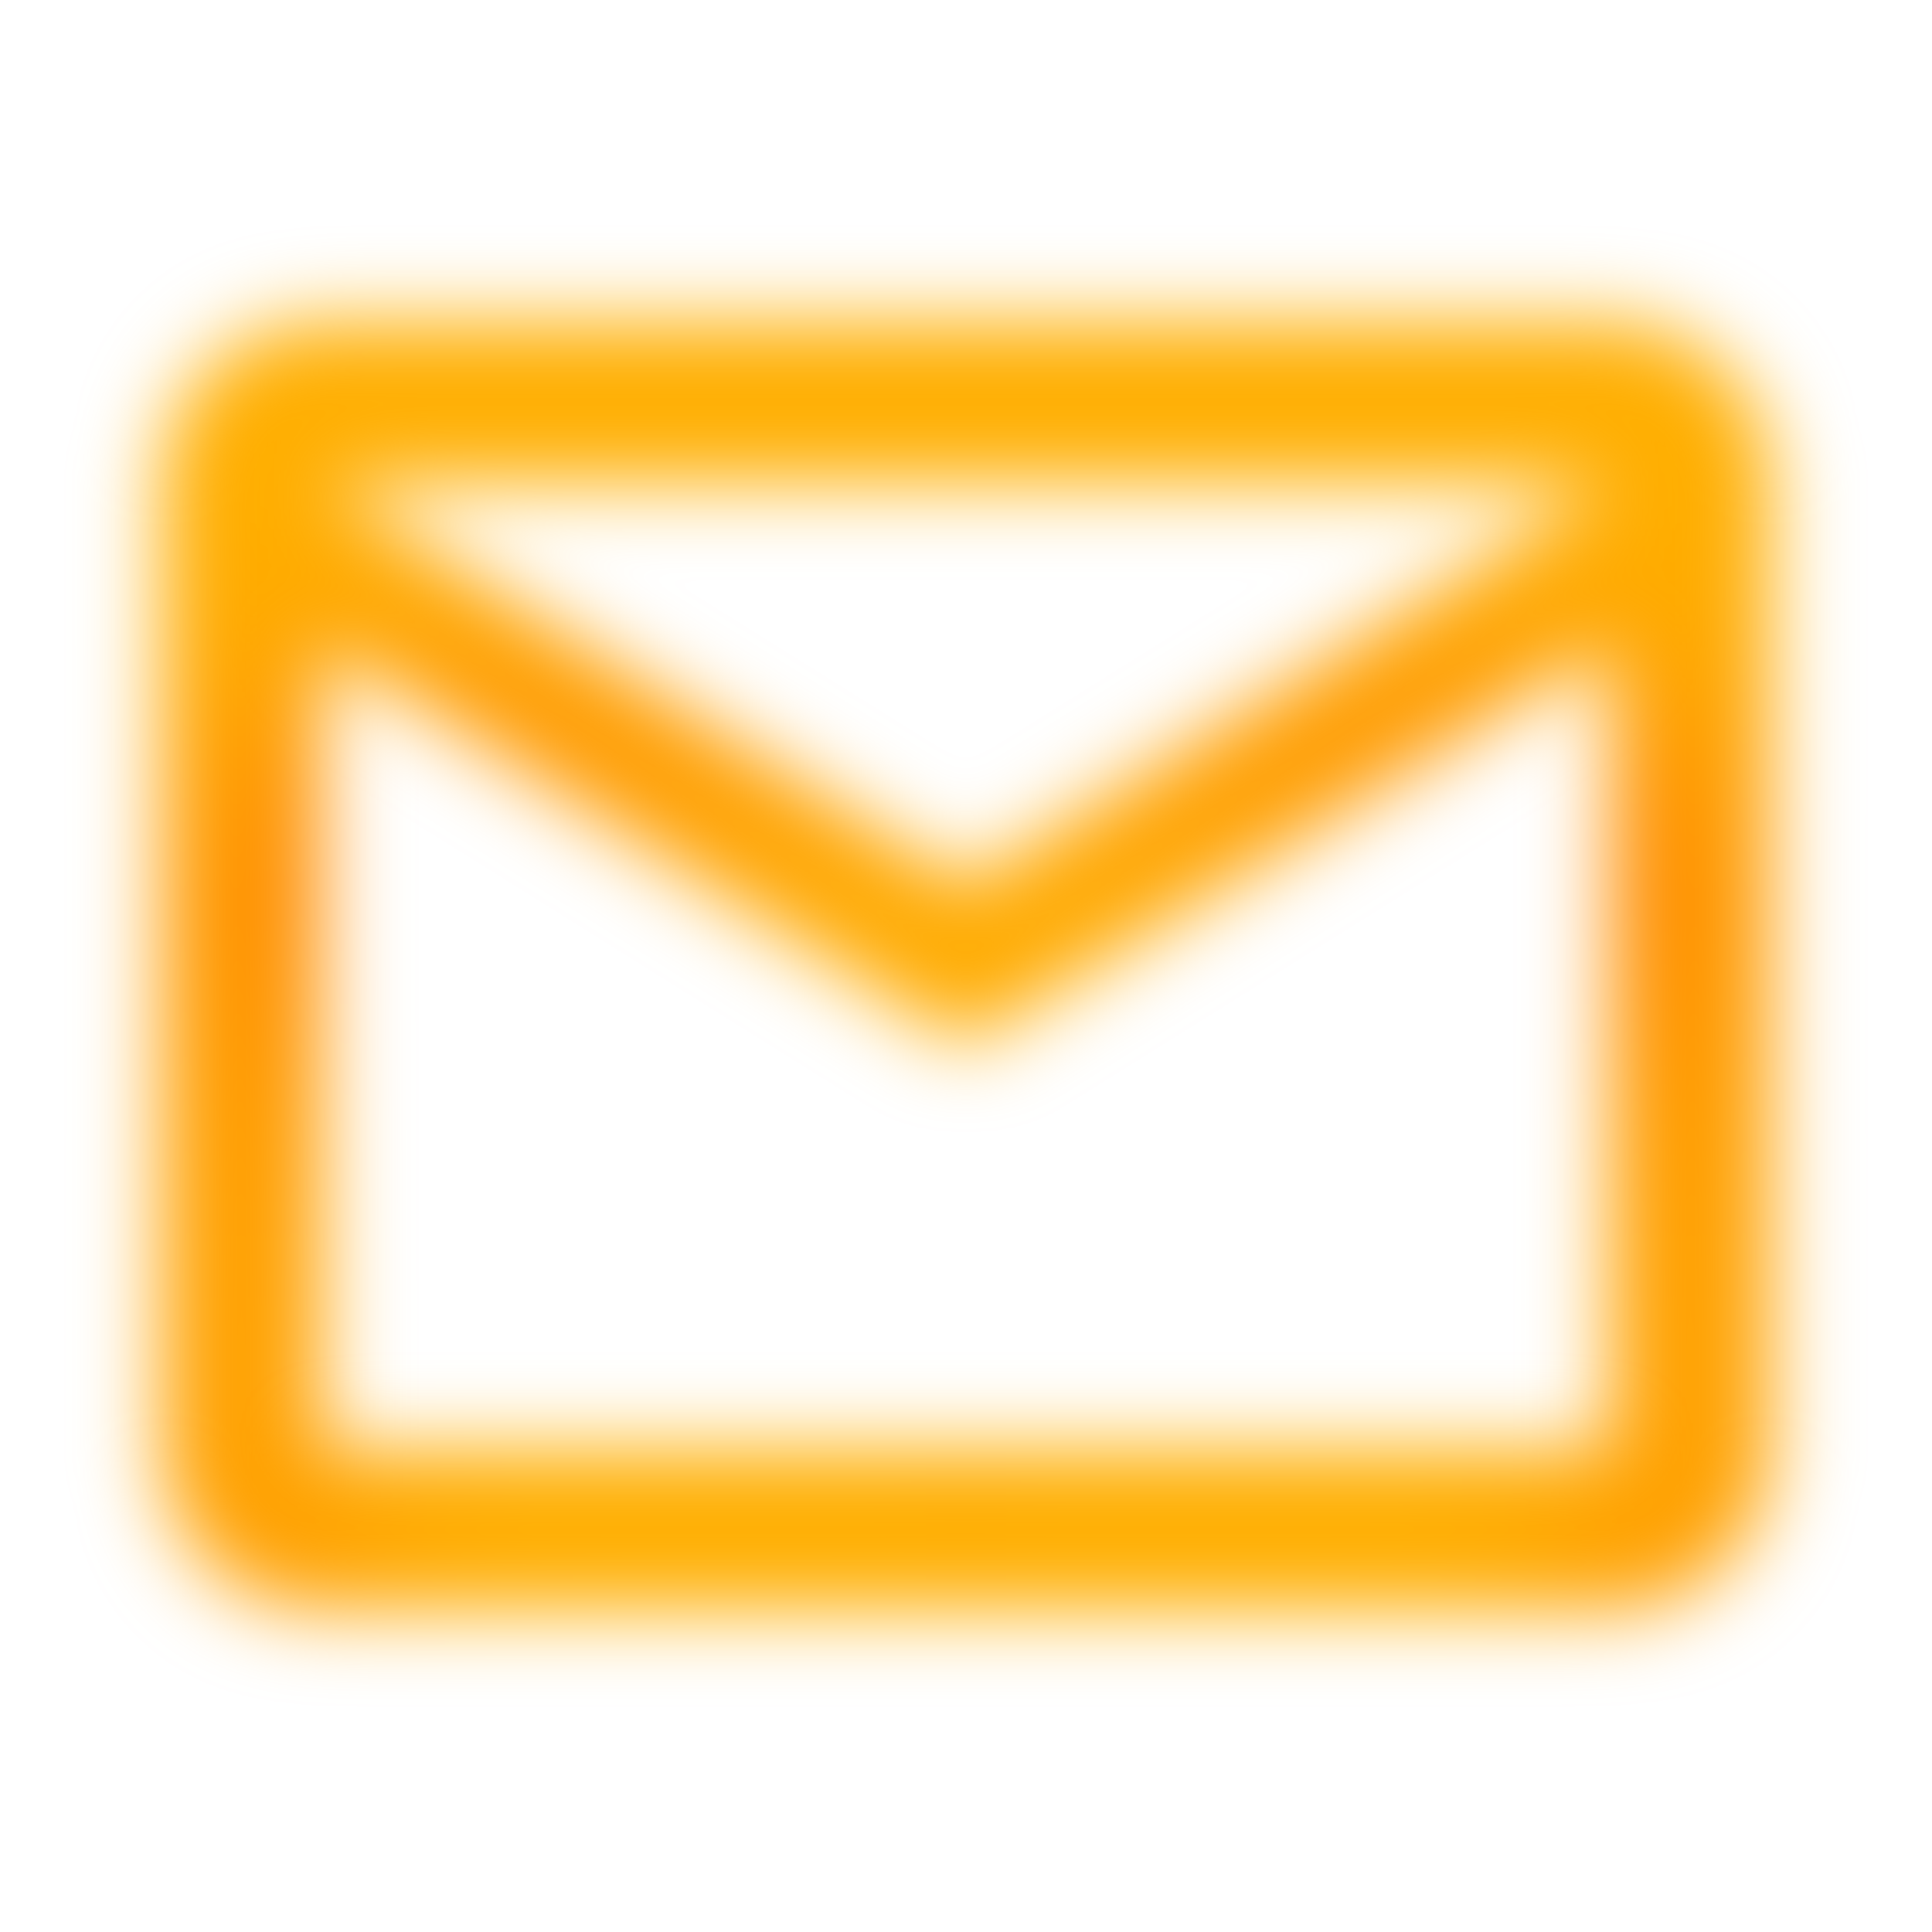
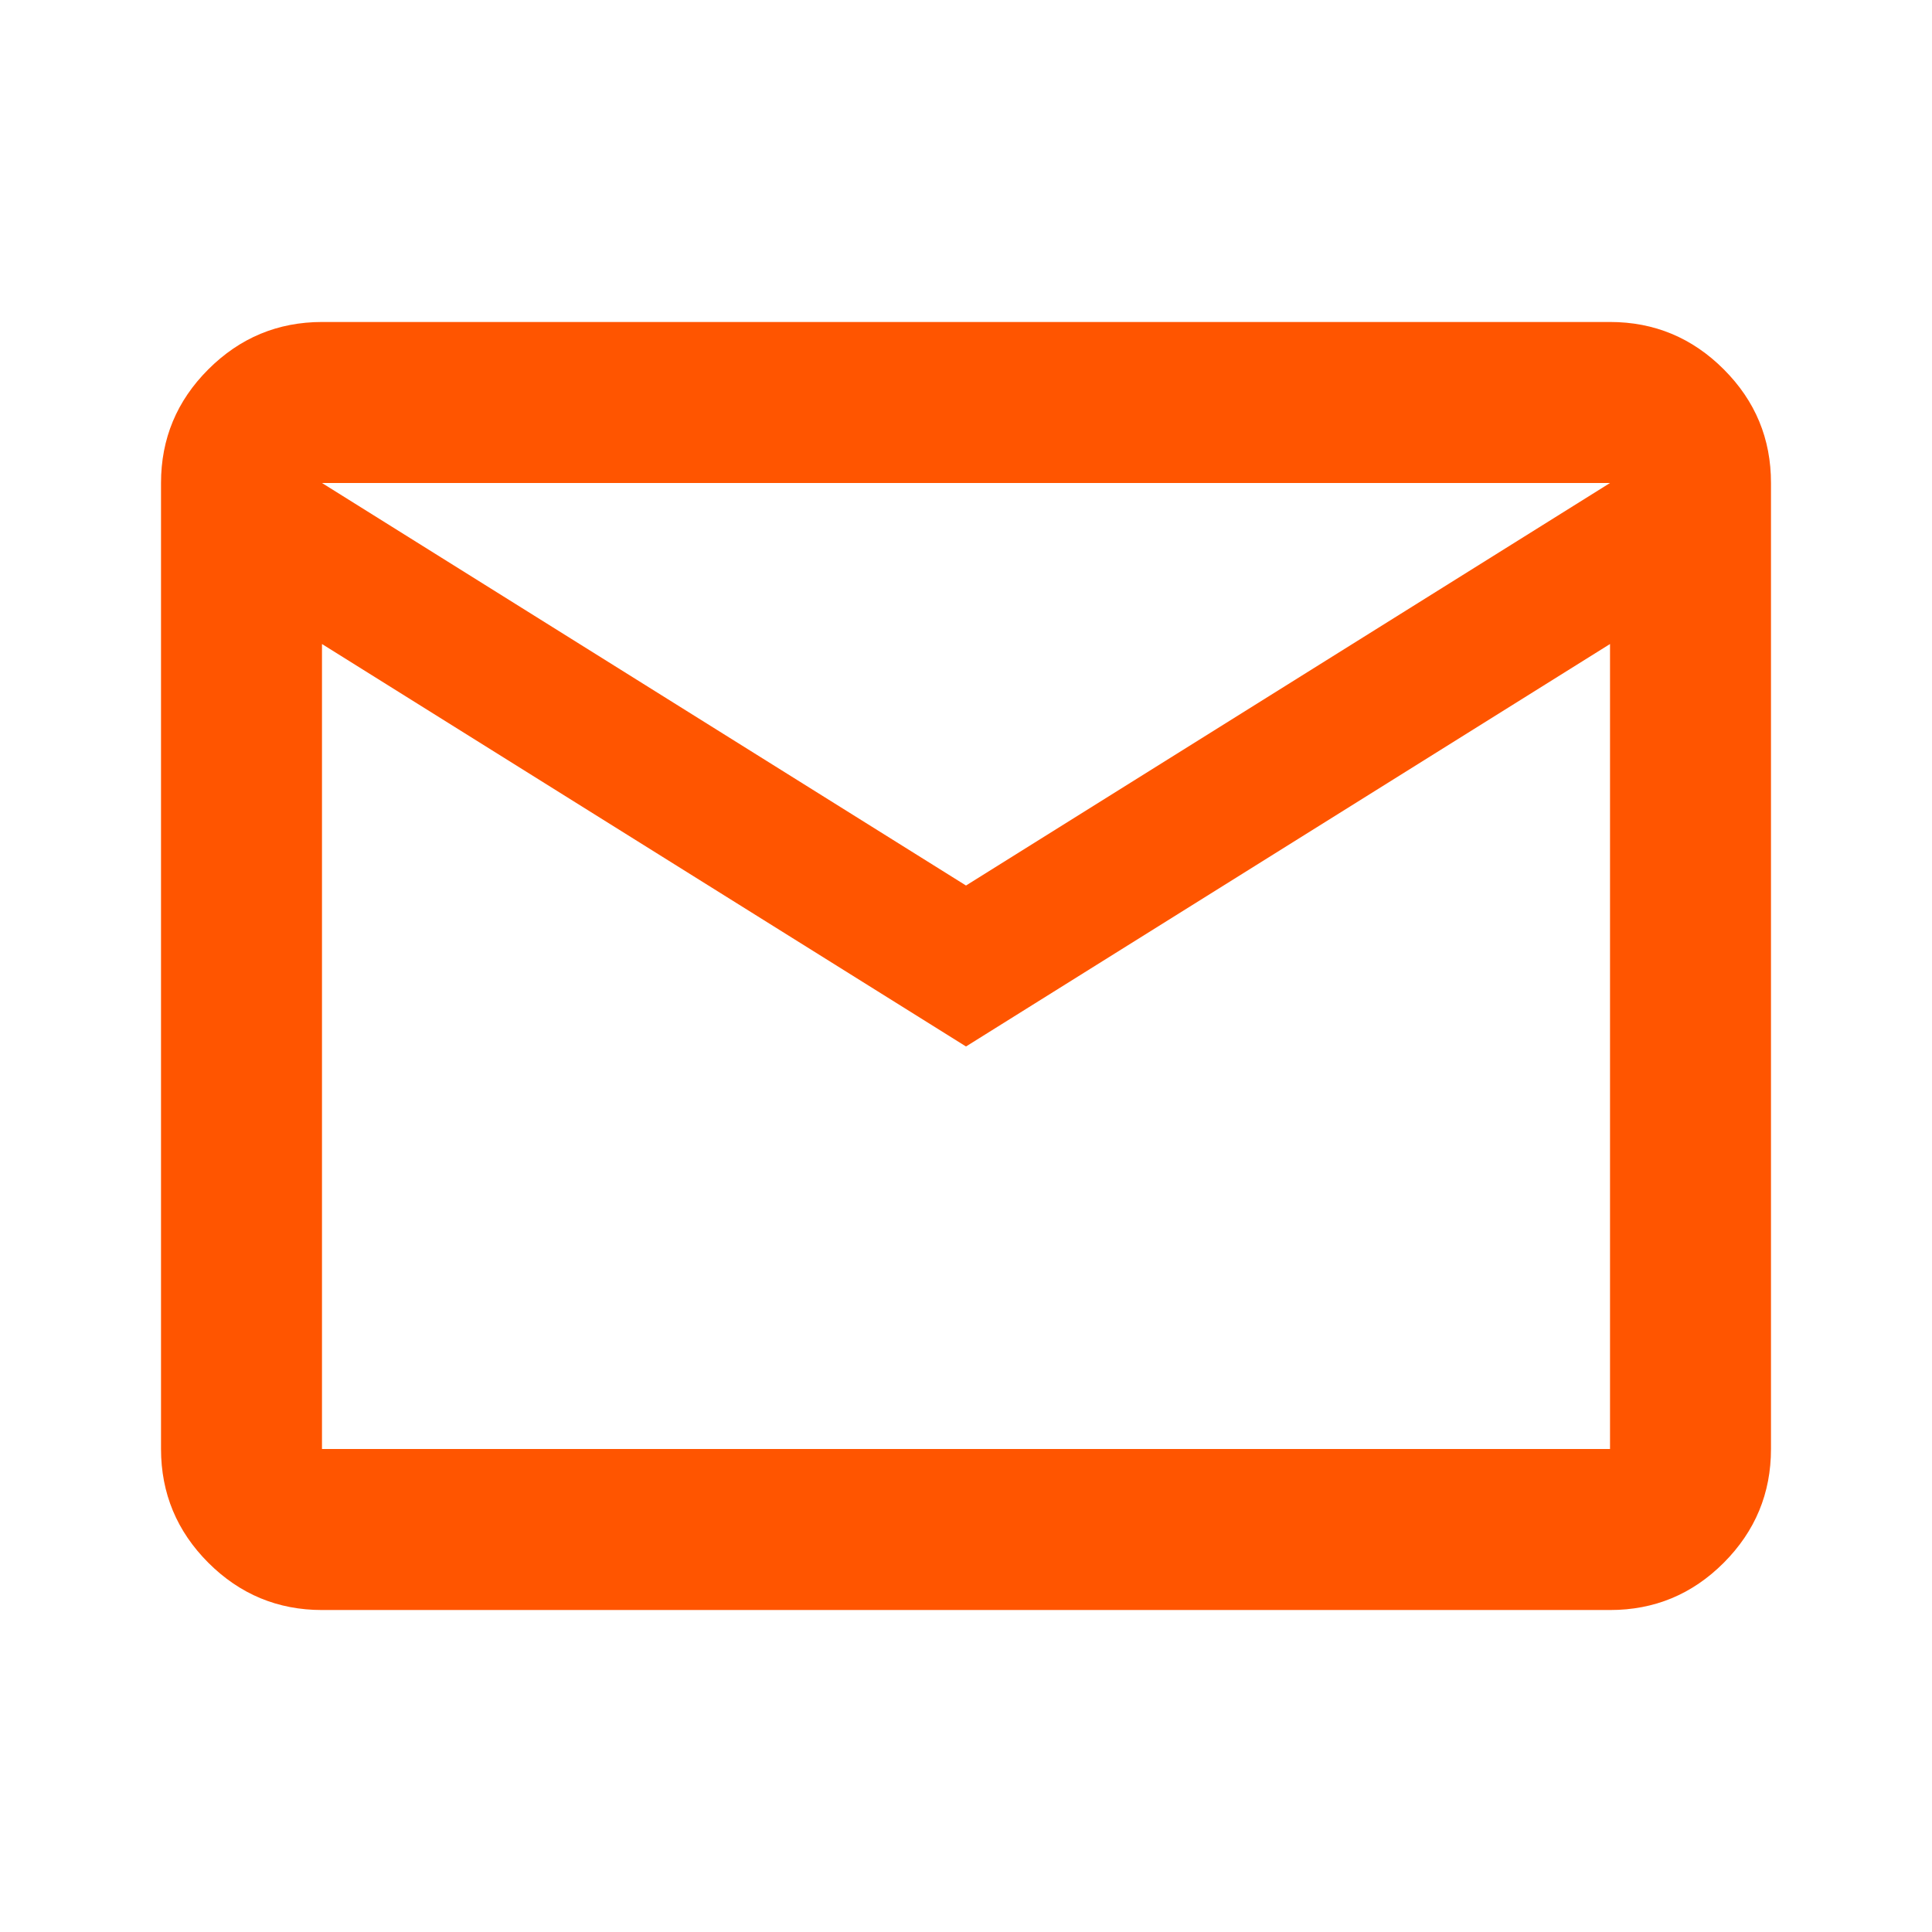
<svg xmlns="http://www.w3.org/2000/svg" width="41" height="41" viewBox="0 0 41 41" fill="none">
-   <g filter="url(#filter0_iiif_712_112)">
-     <path d="M6.833 34.167C5.894 34.167 5.09 33.832 4.421 33.164C3.753 32.495 3.418 31.691 3.417 30.75V10.25C3.417 9.31 3.752 8.506 4.421 7.838C5.091 7.169 5.895 6.834 6.833 6.833H34.167C35.106 6.833 35.911 7.168 36.581 7.838C37.25 8.507 37.584 9.311 37.583 10.25V30.75C37.583 31.689 37.249 32.494 36.581 33.164C35.912 33.834 35.107 34.168 34.167 34.167H6.833ZM20.5 22.208L6.833 13.667V30.75H34.167V13.667L20.5 22.208ZM20.5 18.792L34.167 10.25H6.833L20.5 18.792ZM6.833 13.667V10.25V30.75V13.667Z" fill="#FF5500" />
-   </g>
-   <defs>
-     <filter id="filter0_iiif_712_112" x="-1.708" y="-1.708" width="44.417" height="49.542" filterUnits="userSpaceOnUse" color-interpolation-filters="sRGB">
-       <feFlood flood-opacity="0" result="BackgroundImageFix" />
-       <feBlend mode="normal" in="SourceGraphic" in2="BackgroundImageFix" result="shape" />
-       <feColorMatrix in="SourceAlpha" type="matrix" values="0 0 0 0 0 0 0 0 0 0 0 0 0 0 0 0 0 0 127 0" result="hardAlpha" />
-       <feOffset dy="6.833" />
-       <feGaussianBlur stdDeviation="2.562" />
-       <feComposite in2="hardAlpha" operator="arithmetic" k2="-1" k3="1" />
-       <feColorMatrix type="matrix" values="0 0 0 0 1 0 0 0 0 0.683 0 0 0 0 0 0 0 0 1 0" />
-       <feBlend mode="normal" in2="shape" result="effect1_innerShadow_712_112" />
-       <feColorMatrix in="SourceAlpha" type="matrix" values="0 0 0 0 0 0 0 0 0 0 0 0 0 0 0 0 0 0 127 0" result="hardAlpha" />
-       <feOffset dy="6.833" />
-       <feGaussianBlur stdDeviation="3.417" />
-       <feComposite in2="hardAlpha" operator="arithmetic" k2="-1" k3="1" />
-       <feColorMatrix type="matrix" values="0 0 0 0 1 0 0 0 0 0.683 0 0 0 0 0 0 0 0 1 0" />
-       <feBlend mode="normal" in2="effect1_innerShadow_712_112" result="effect2_innerShadow_712_112" />
-       <feColorMatrix in="SourceAlpha" type="matrix" values="0 0 0 0 0 0 0 0 0 0 0 0 0 0 0 0 0 0 127 0" result="hardAlpha" />
-       <feOffset dy="6.833" />
-       <feGaussianBlur stdDeviation="3.417" />
-       <feComposite in2="hardAlpha" operator="arithmetic" k2="-1" k3="1" />
-       <feColorMatrix type="matrix" values="0 0 0 0 1 0 0 0 0 0.683 0 0 0 0 0 0 0 0 0.35 0" />
-       <feBlend mode="plus-lighter" in2="effect2_innerShadow_712_112" result="effect3_innerShadow_712_112" />
-       <feGaussianBlur stdDeviation="0.854" result="effect4_foregroundBlur_712_112" />
-     </filter>
-   </defs>
+   <path d="M6.833 34.167C5.894 34.167 5.09 33.832 4.421 33.164C3.753 32.495 3.418 31.691 3.417 30.75V10.25C3.417 9.31 3.752 8.506 4.421 7.838C5.091 7.169 5.895 6.834 6.833 6.833H34.167C35.106 6.833 35.911 7.168 36.581 7.838C37.25 8.507 37.584 9.311 37.583 10.25V30.75C37.583 31.689 37.249 32.494 36.581 33.164C35.912 33.834 35.107 34.168 34.167 34.167H6.833ZM20.5 22.208L6.833 13.667V30.75H34.167V13.667L20.5 22.208ZM20.5 18.792L34.167 10.25H6.833L20.5 18.792ZM6.833 13.667V10.25V30.75V13.667Z" fill="#FF5500" />
</svg>
